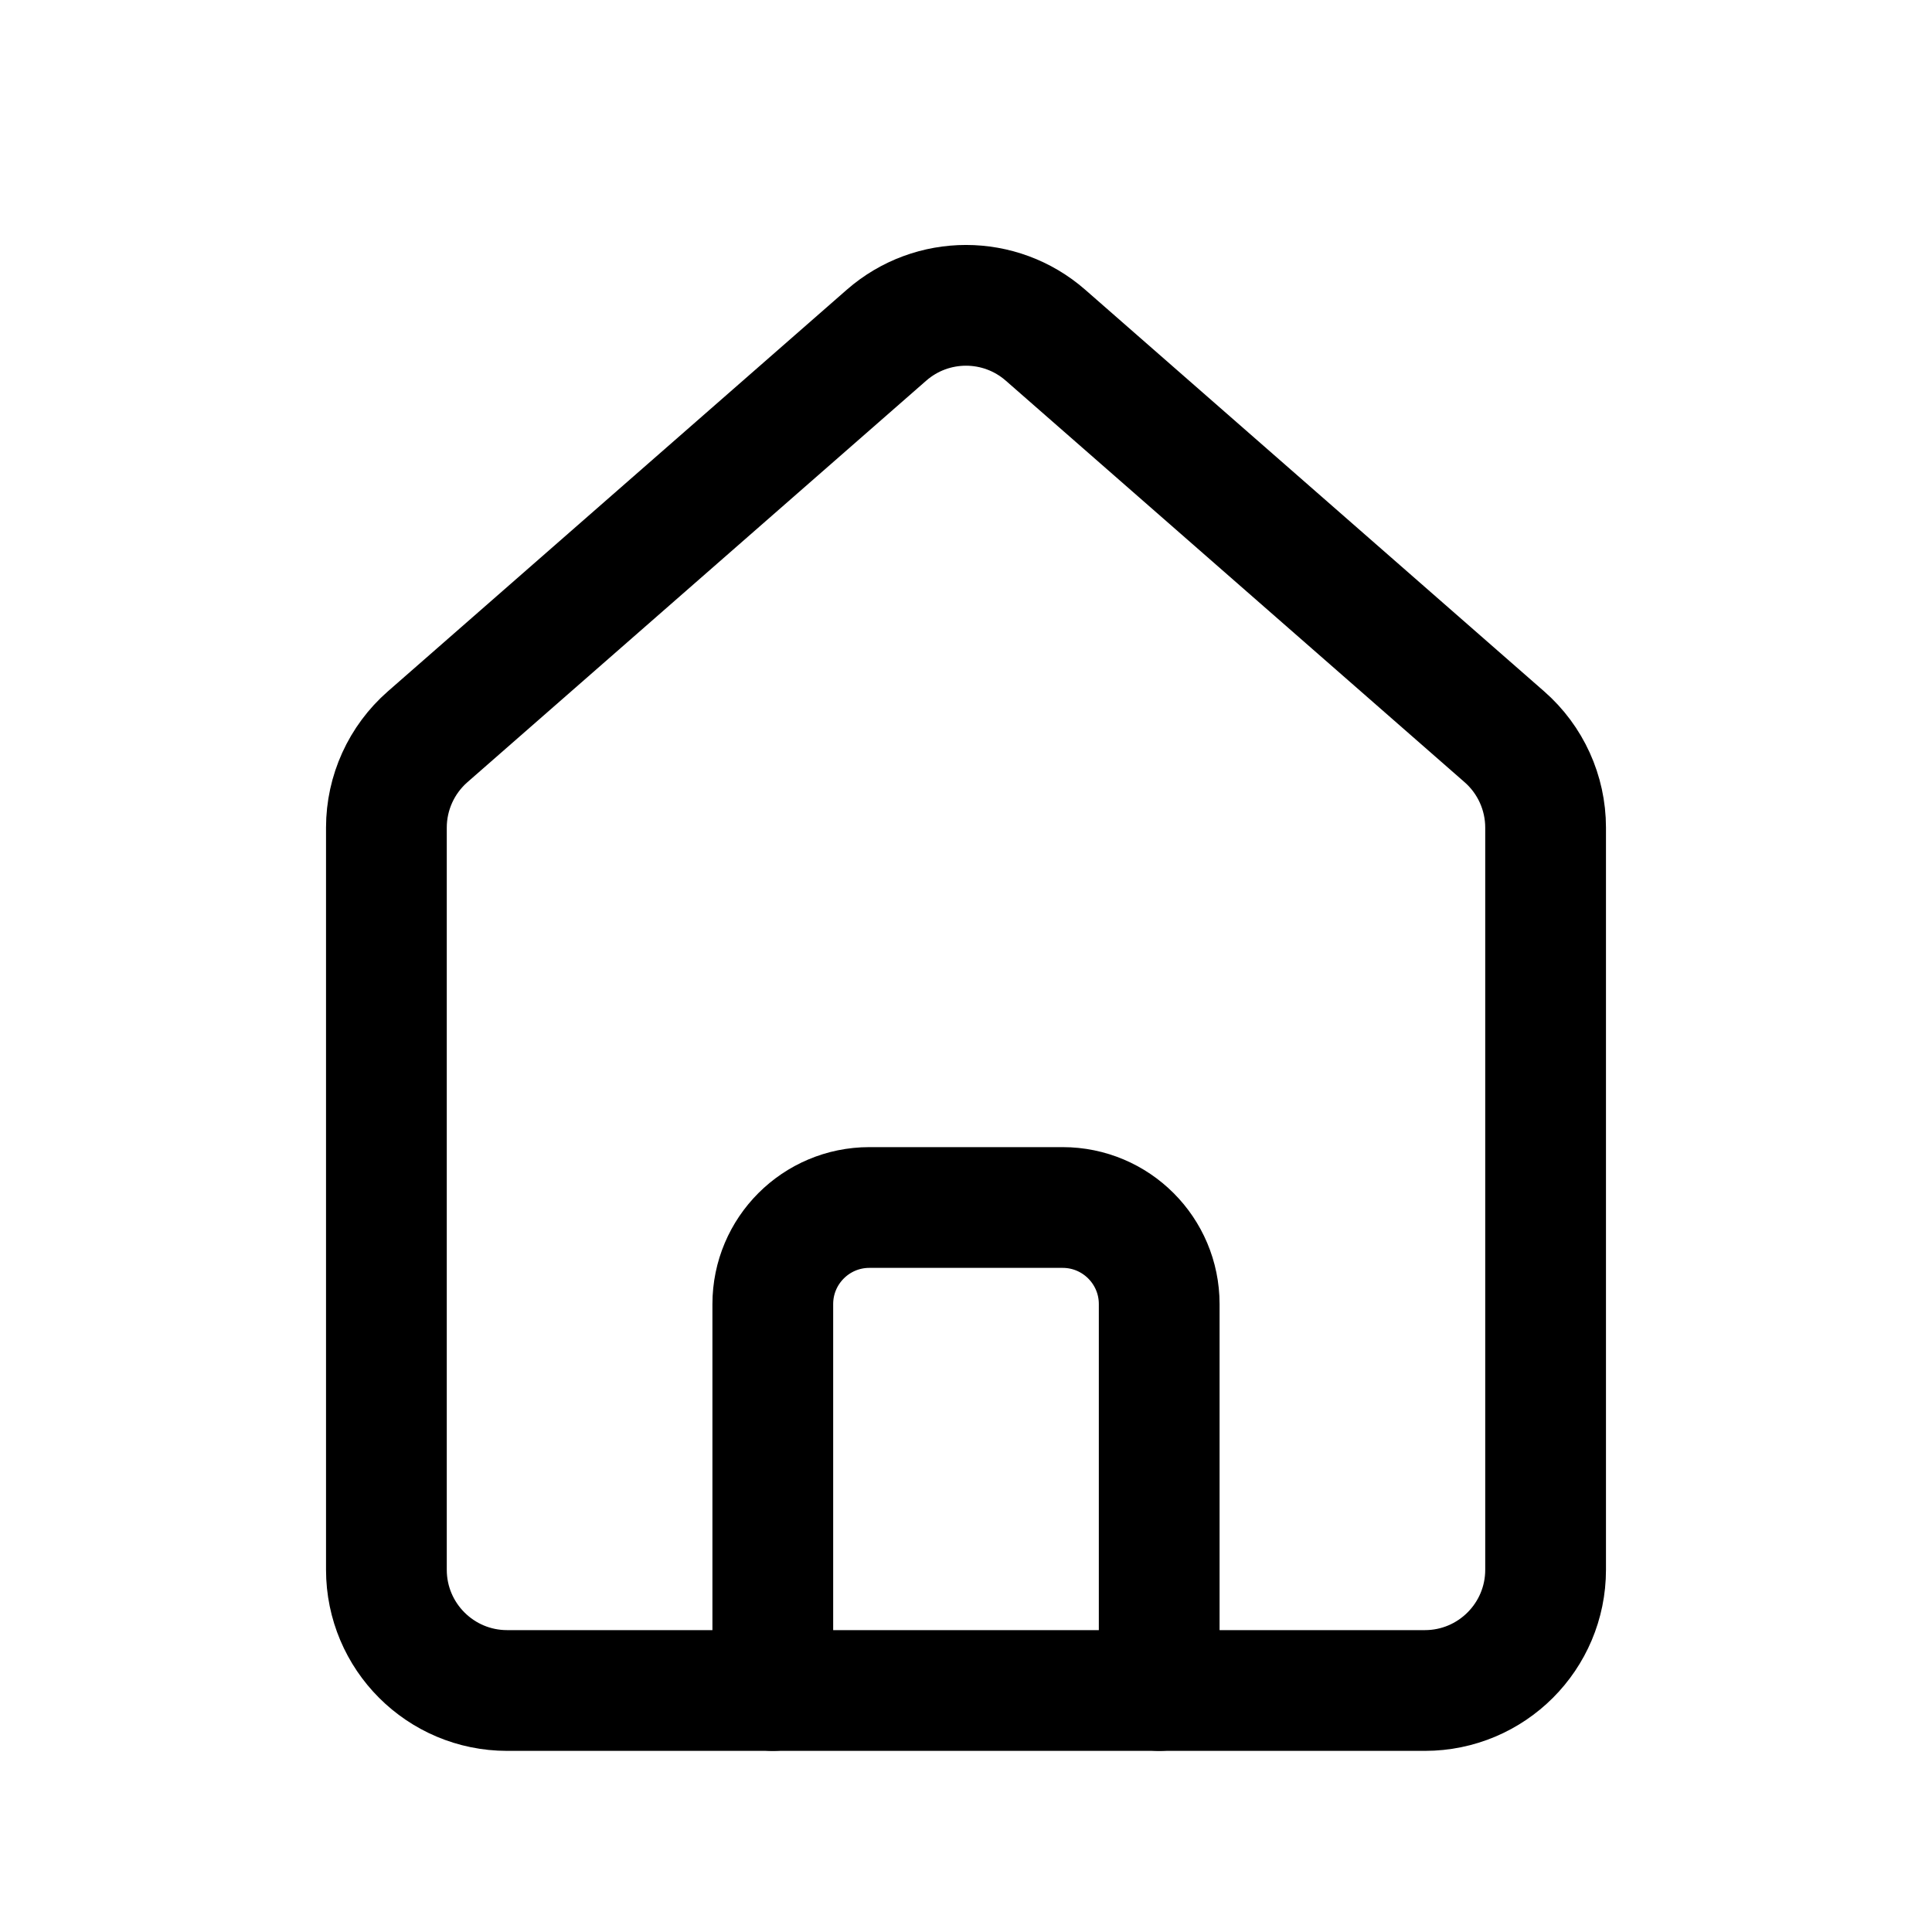
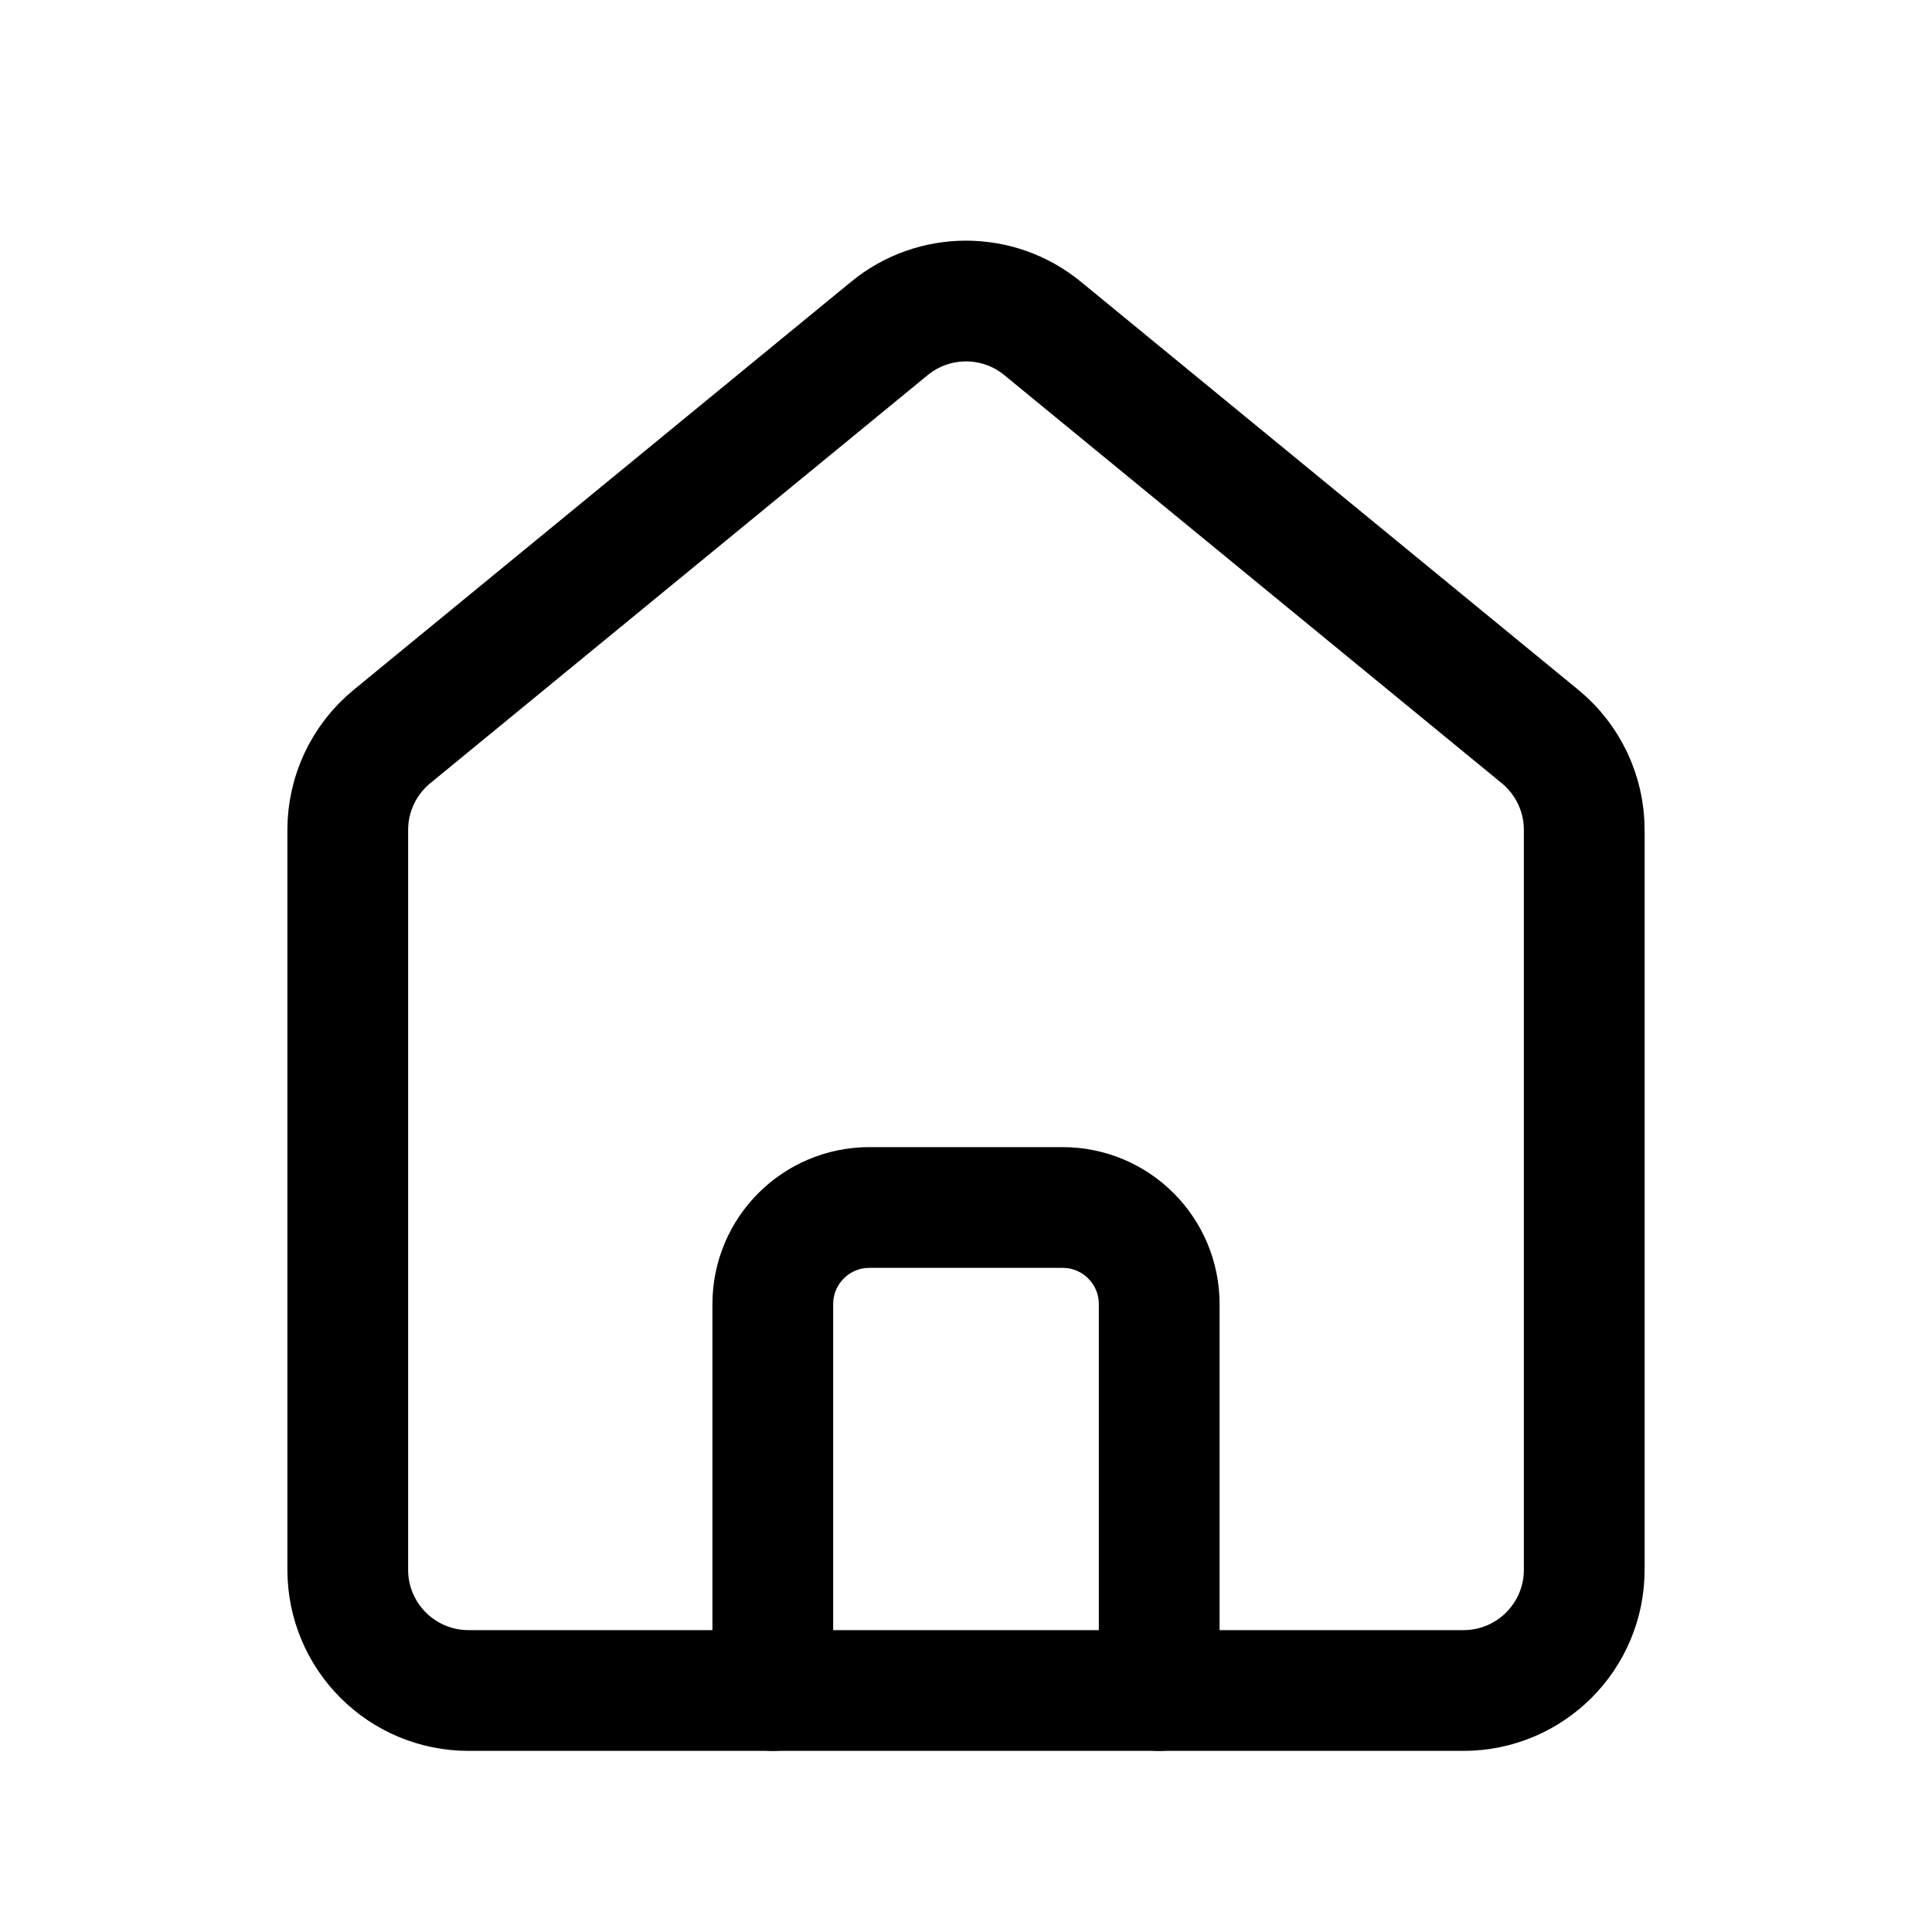
<svg xmlns="http://www.w3.org/2000/svg" width="20" height="20" viewBox="0 0 20 20" fill="none" stroke="currentColor" color="currentColor" stroke-width="1.25" stroke-linecap="round" stroke-linejoin="round" stroke-miterlimit="3" focusable="false" aria-hidden="true">
-   <path d="M4 16.25L4 8.567A1.25 1.25 0 0 1 4.427 7.627L9.177 3.47A1.25 1.25 0 0 1 10.823 3.47L15.573 7.627A1.25 1.25 0 0 1 16 8.567L16 16.25A1.25 1.25 0 0 1 14.75 17.5L5.25 17.5A1.25 1.25 0 0 1 4 16.25Z" />
+   <path d="M3.6 16.25L3.6 8.591A1.25 1.25 0 0 1 4.057 7.625L9.207 3.4A1.25 1.25 0 0 1 10.793 3.4L15.943 7.625A1.25 1.25 0 0 1 16.4 8.591L16.4 16.25A1.25 1.25 0 0 1 15.15 17.5L4.85 17.5A1.25 1.25 0 0 1 3.6 16.25Z" />
  <path d="M8 17.5L8 13.5A1 1 0 0 1 9 12.5L11 12.5A1 1 0 0 1 12 13.5L12 17.5" />
</svg>
